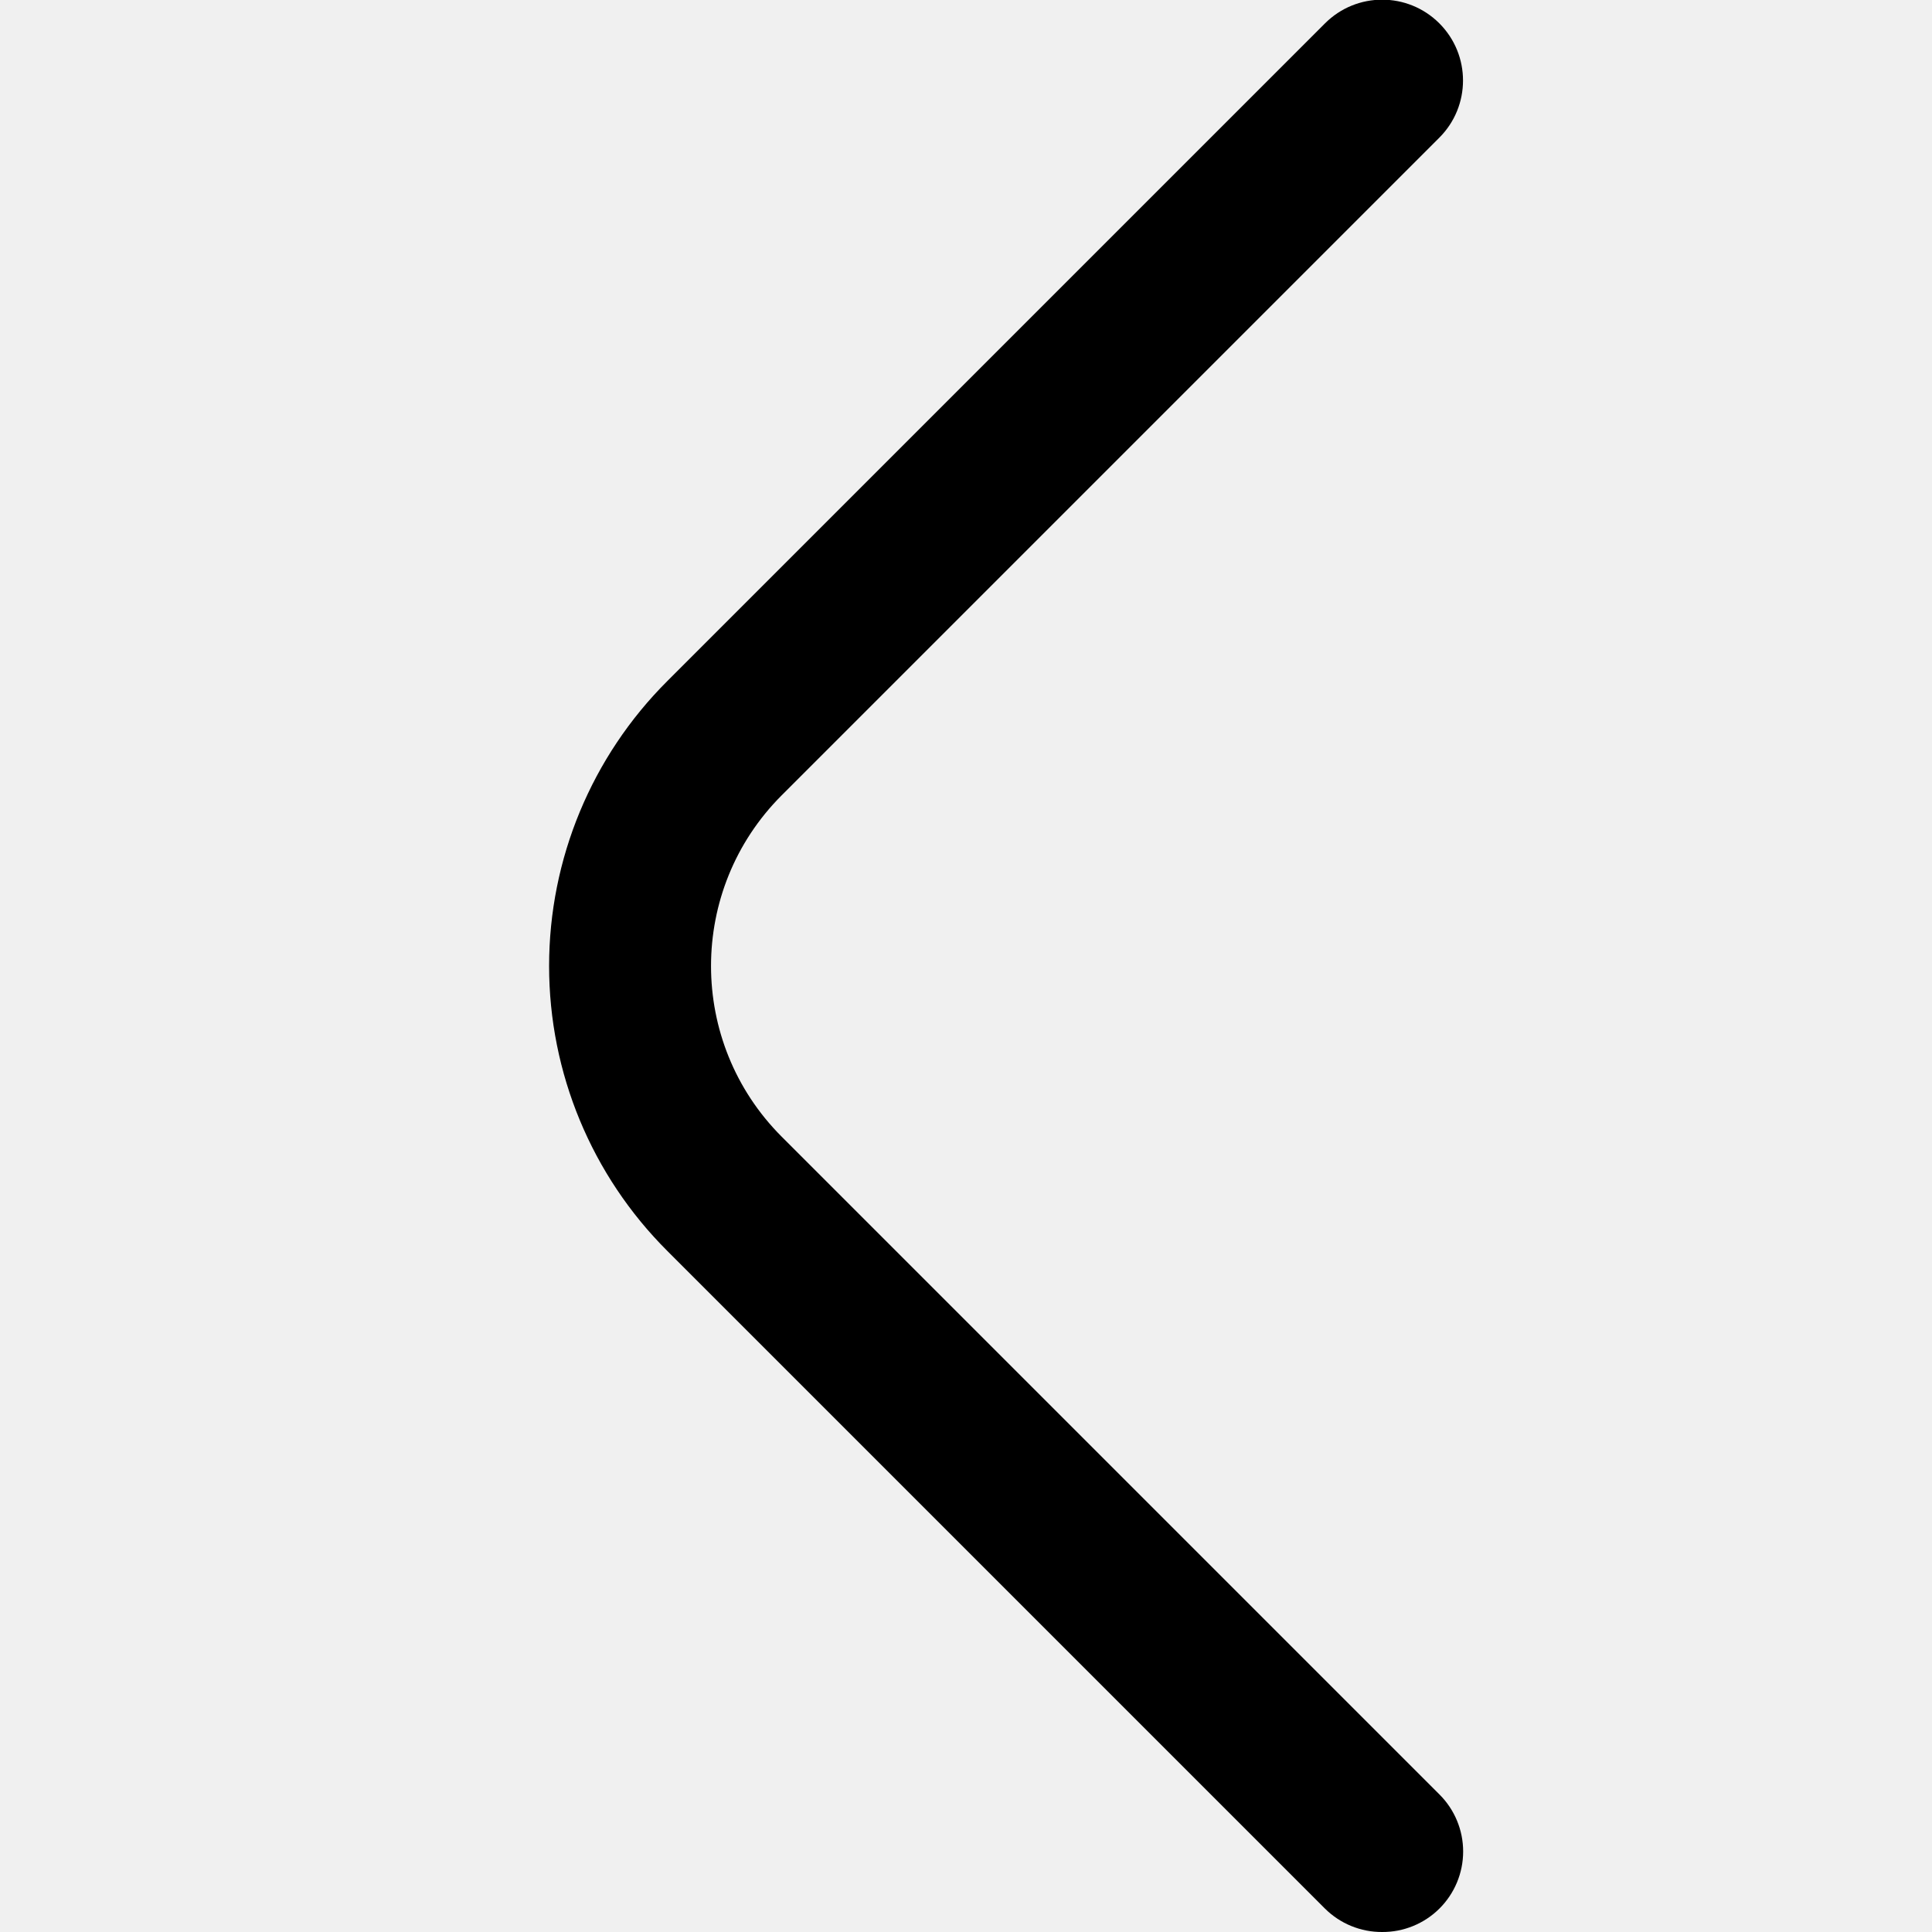
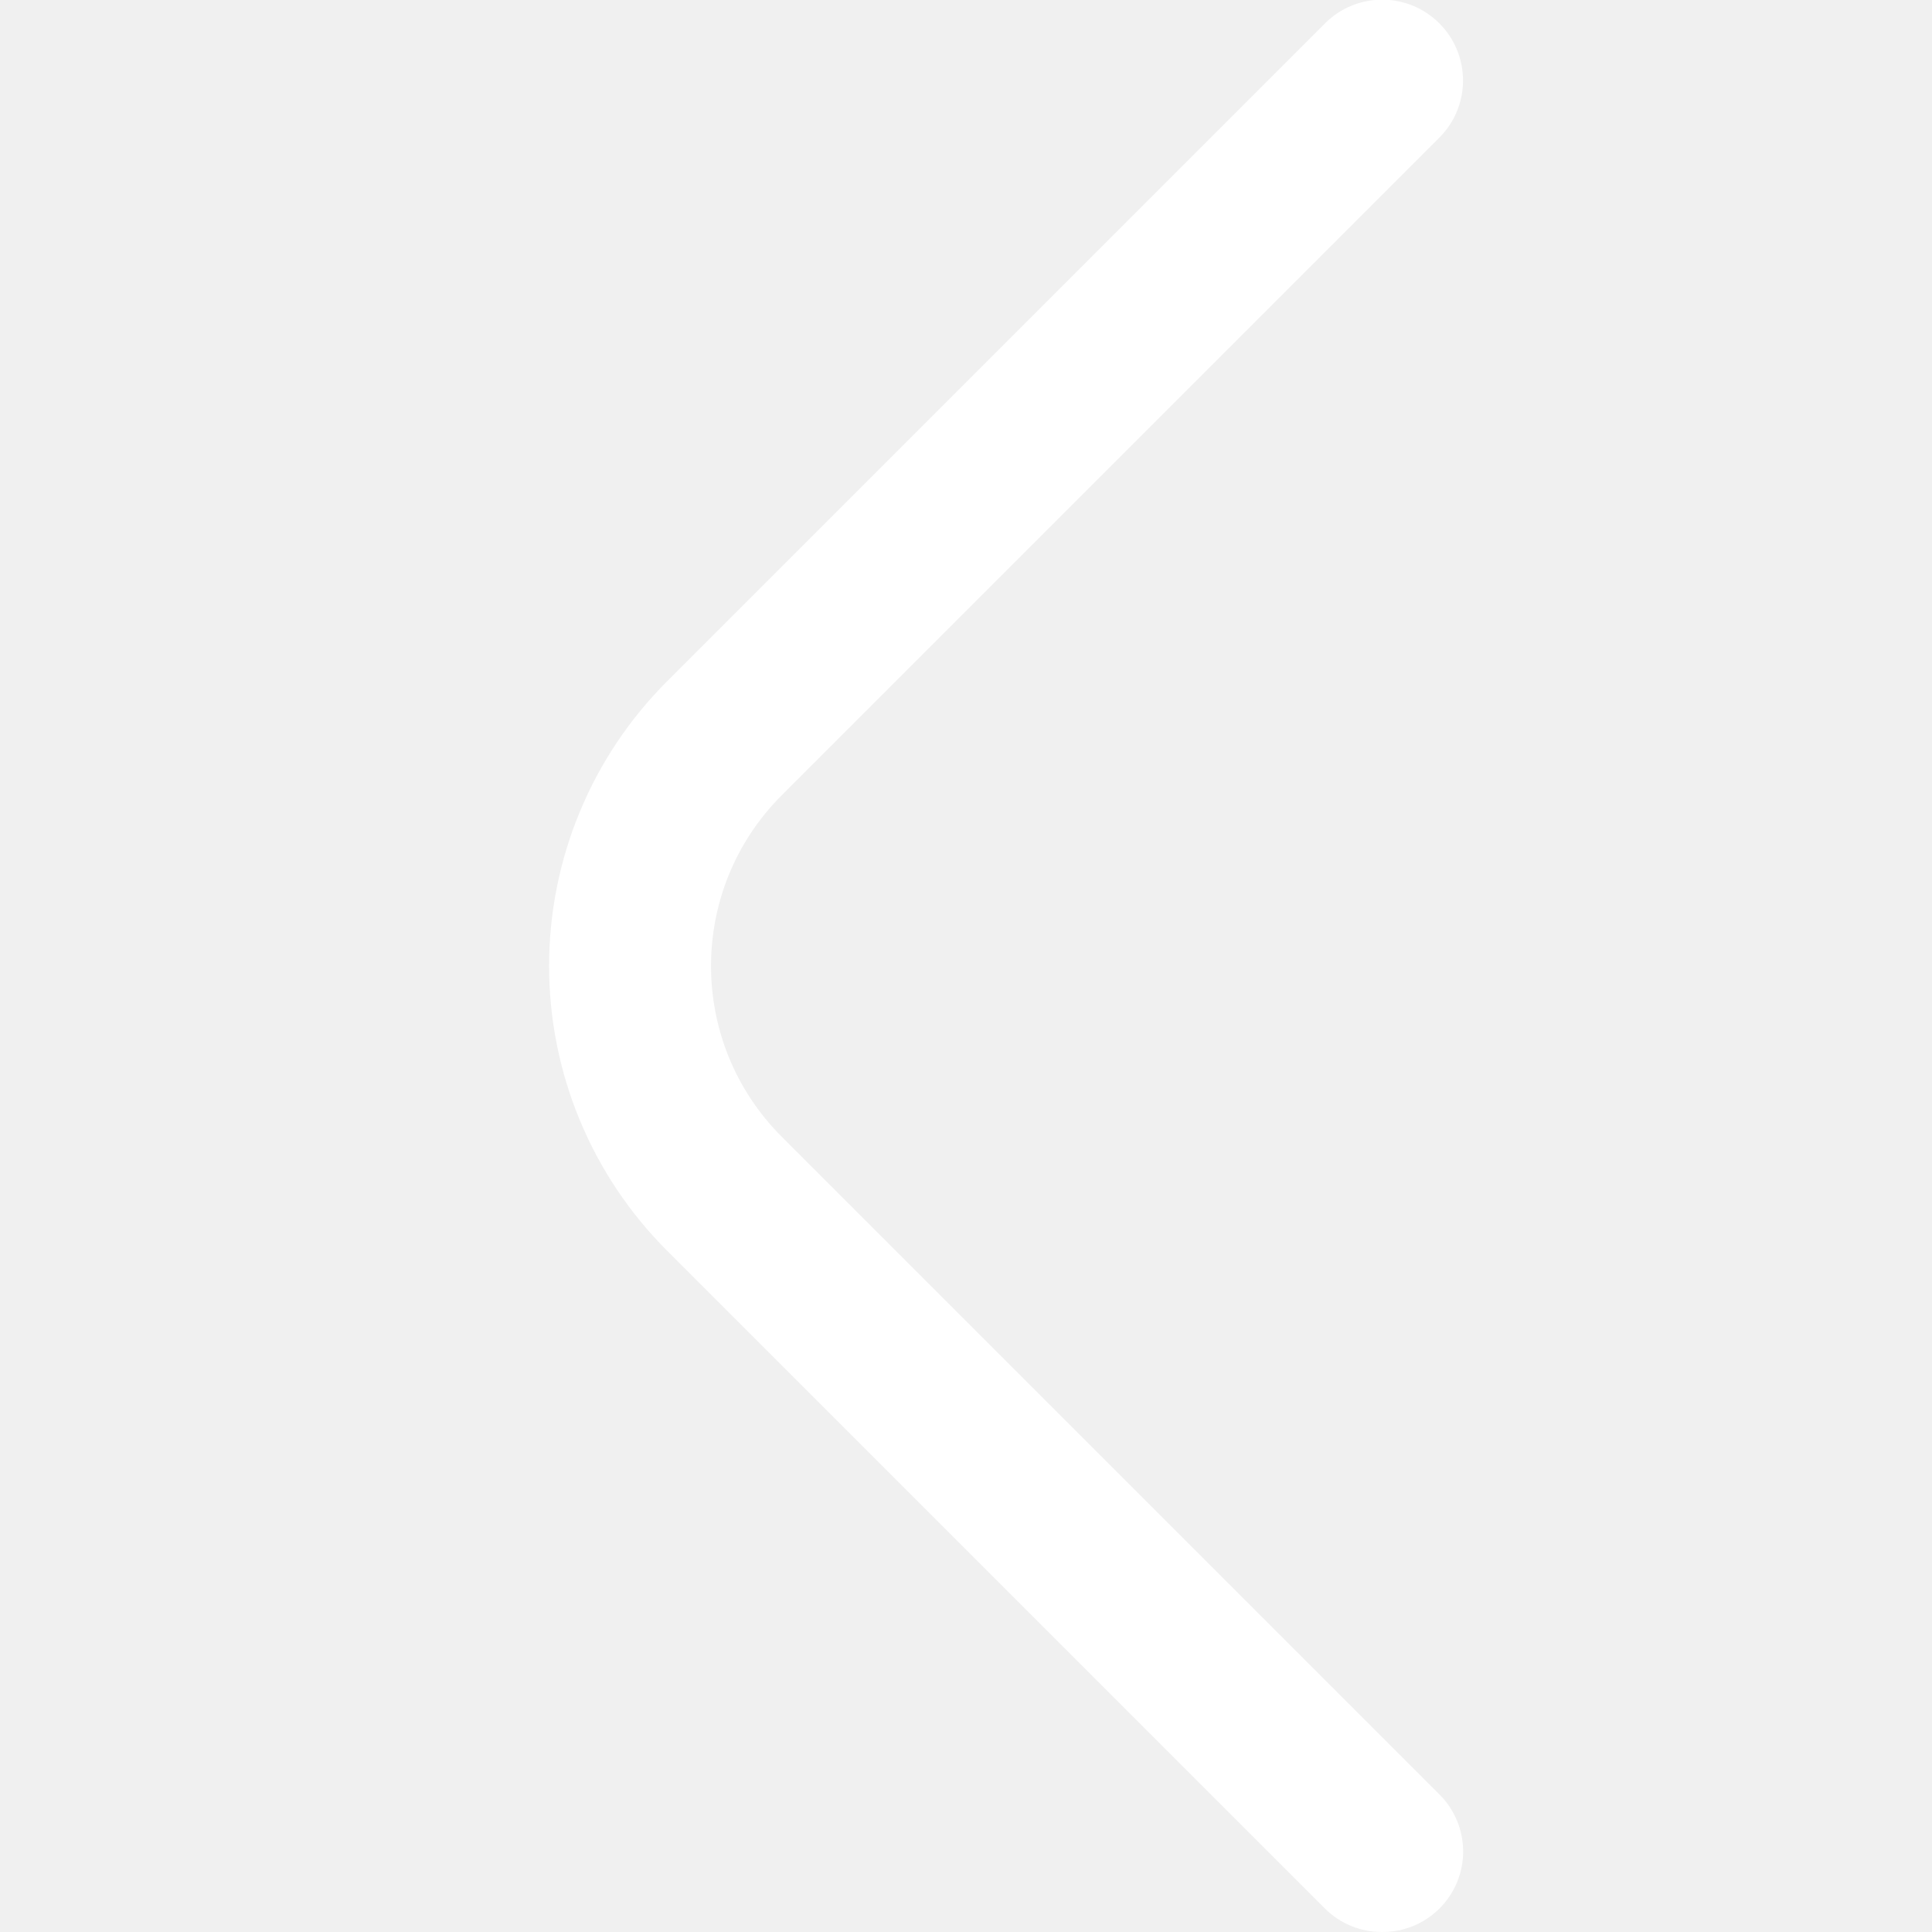
<svg xmlns="http://www.w3.org/2000/svg" id="Outline" viewBox="0 0 24 24" width="512" height="512">
-   <path d="M17.17,24a1,1,0,0,1-.71-.29L8.29,15.54a5,5,0,0,1,0-7.08L16.46.29a1,1,0,1,1,1.42,1.42L9.71,9.88a3,3,0,0,0,0,4.24l8.17,8.17a1,1,0,0,1,0,1.42A1,1,0,0,1,17.17,24Z" />
+   <path fill="#ffffff" d="M17.17,24a1,1,0,0,1-.71-.29L8.29,15.54a5,5,0,0,1,0-7.08L16.46.29a1,1,0,1,1,1.42,1.42L9.71,9.88a3,3,0,0,0,0,4.24l8.17,8.17a1,1,0,0,1,0,1.42A1,1,0,0,1,17.17,24Z" />
</svg>
